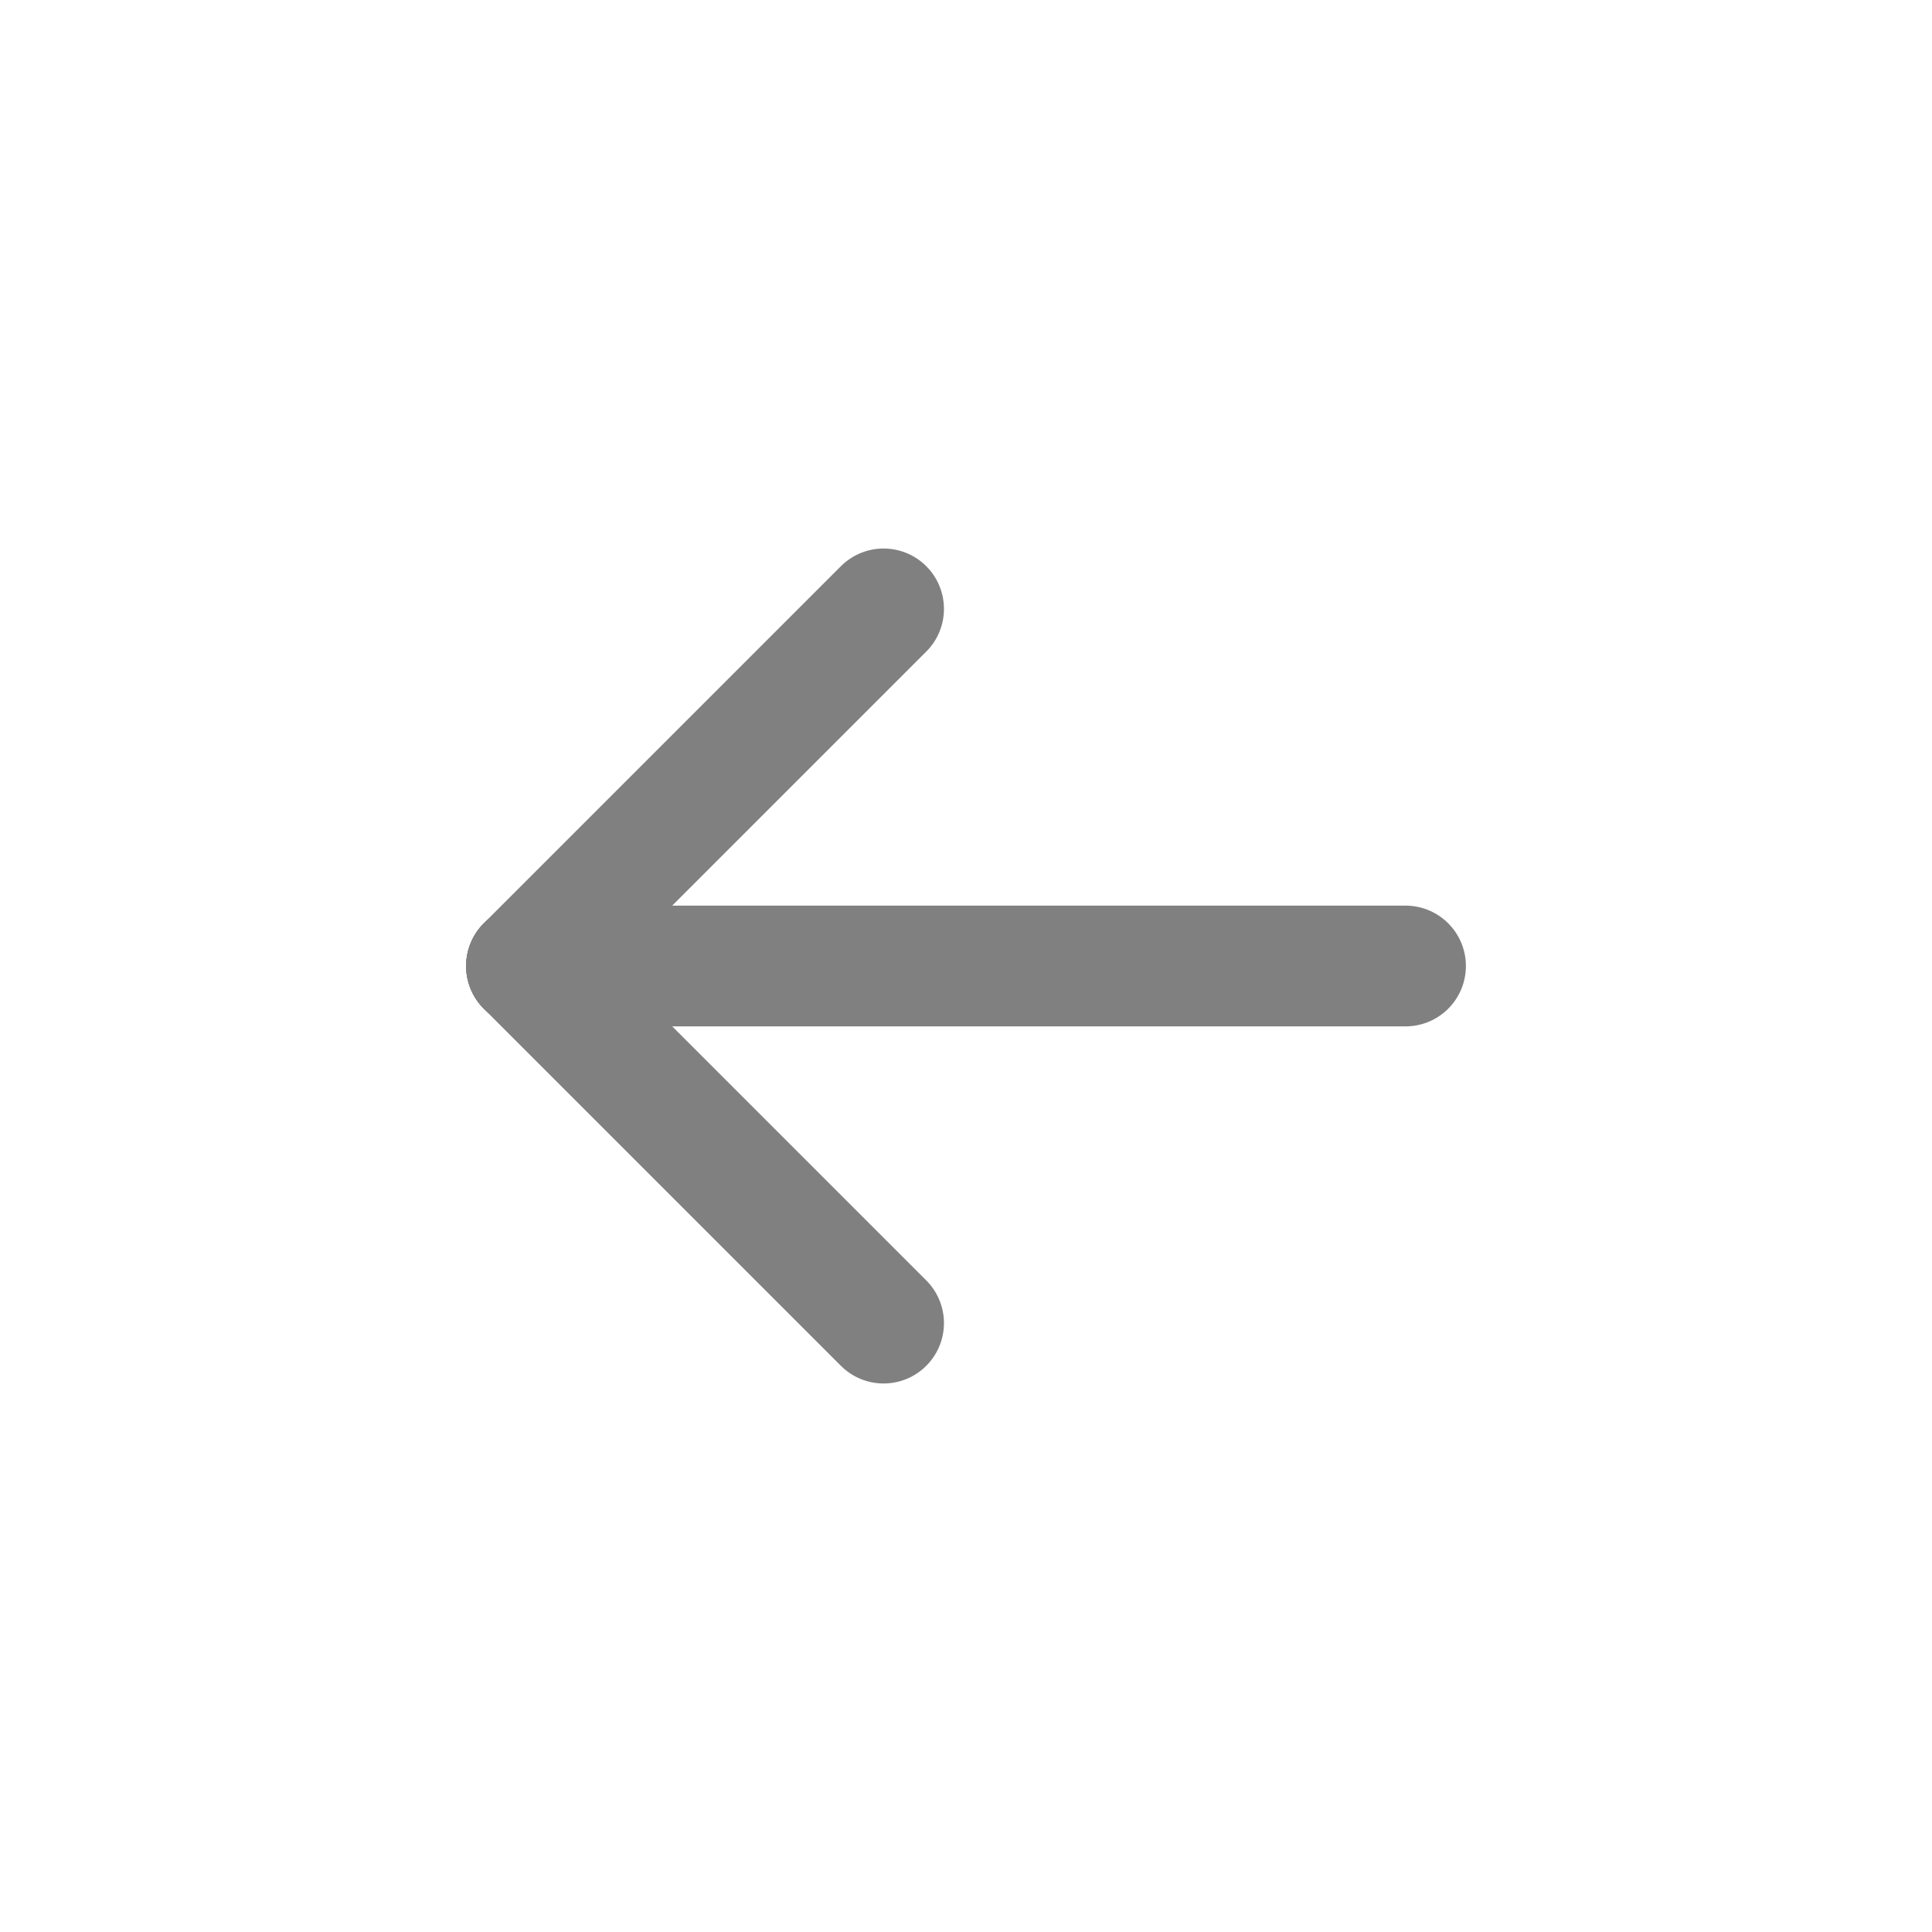
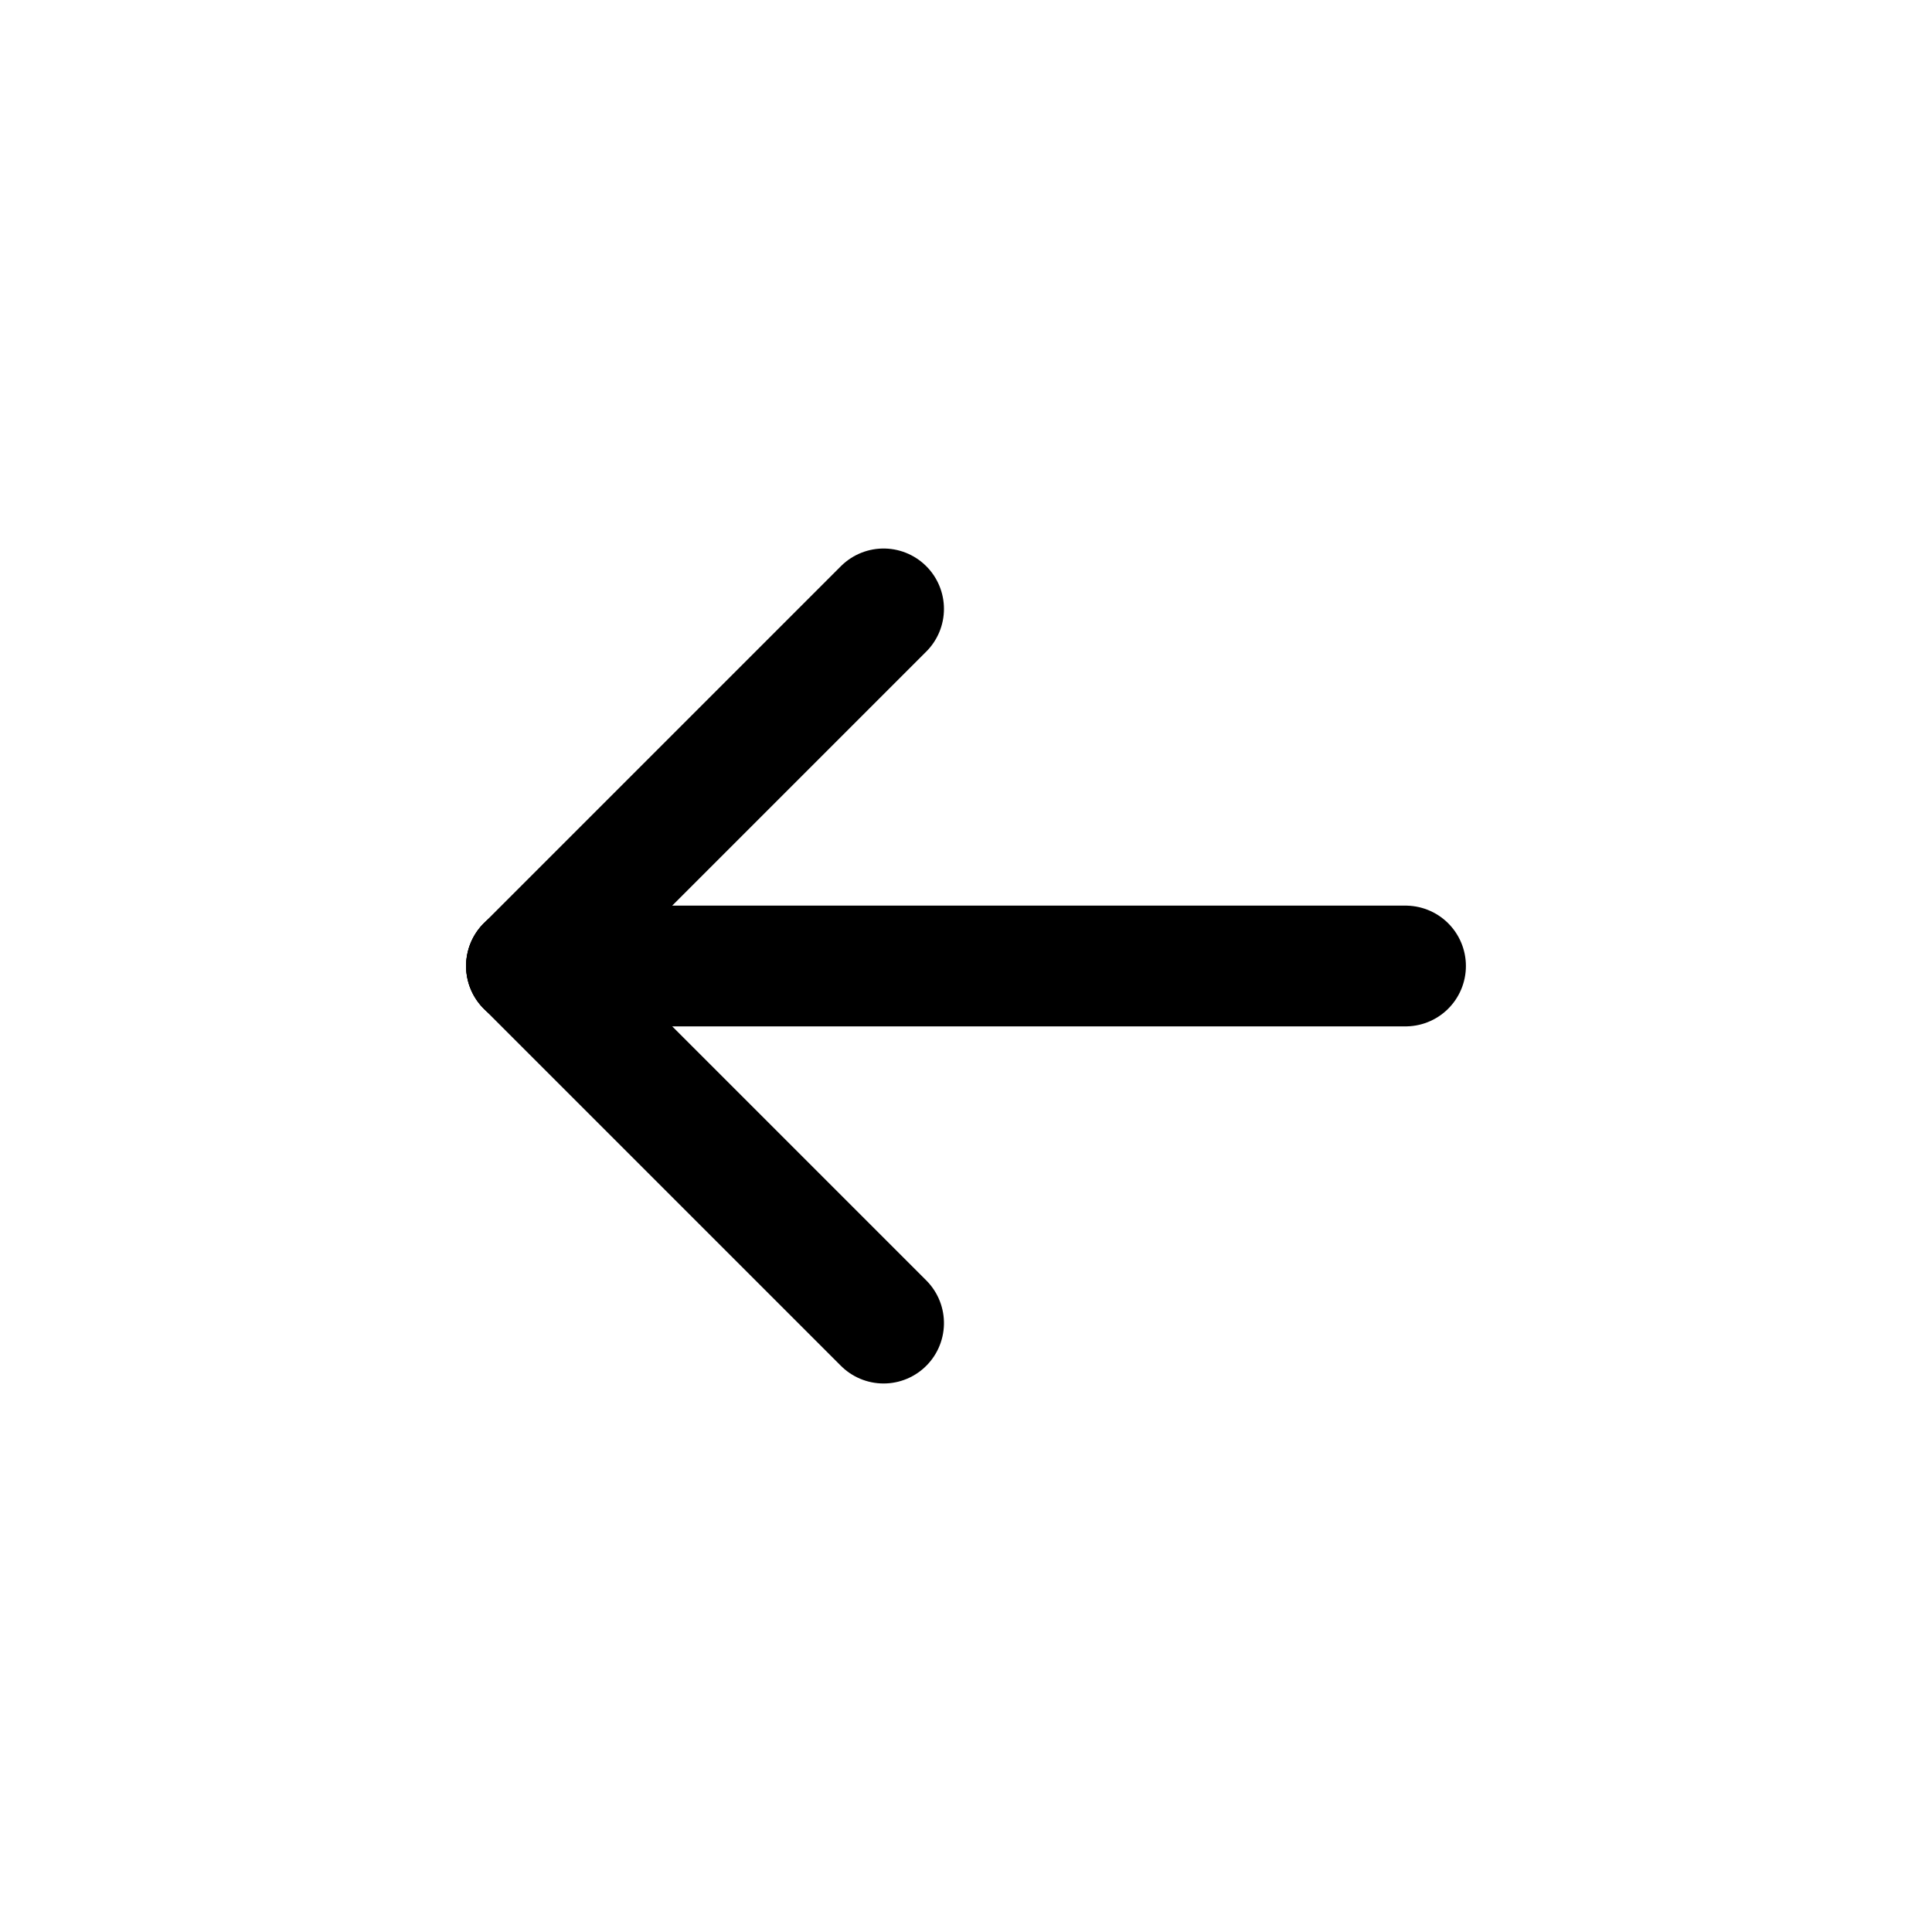
<svg xmlns="http://www.w3.org/2000/svg" width="100%" height="100%" viewBox="0 0 800 800" version="1.1" xml:space="preserve" style="fill-rule:evenodd;clip-rule:evenodd;stroke-linecap:round;stroke-linejoin:round;stroke-miterlimit:1.5;">
  <g transform="matrix(1,0,0,1,82.1905,150.476)">
-     <g id="eye">
+     <g id="back">
      <g>
        <g transform="matrix(1,0,0,1,-76.1905,-190.476)">
-           <path d="M212,440L576,440" style="fill:none;stroke:rgb(128,128,128);stroke-width:50px;" />
+           <path d="M212,440L576,440" style="fill:none;stroke:black;stroke-width:50px;" />
        </g>
        <g transform="matrix(1,0,0,1,-76.1905,-117.476)">
-           <path d="M212,367L359.872,219.128" style="fill:none;stroke:rgb(128,128,128);stroke-width:50px;" />
+           <path d="M212,367L359.872,219.128" style="fill:none;stroke:black;stroke-width:50px;" />
        </g>
        <g transform="matrix(2.83277e-16,1,-1,2.83277e-16,502.81,37.5238)">
-           <path d="M212,367L359.872,219.128" style="fill:none;stroke:rgb(128,128,128);stroke-width:50px;" />
+           <path d="M212,367L359.872,219.128" style="fill:none;stroke:black;stroke-width:50px;" />
        </g>
      </g>
    </g>
  </g>
</svg>
